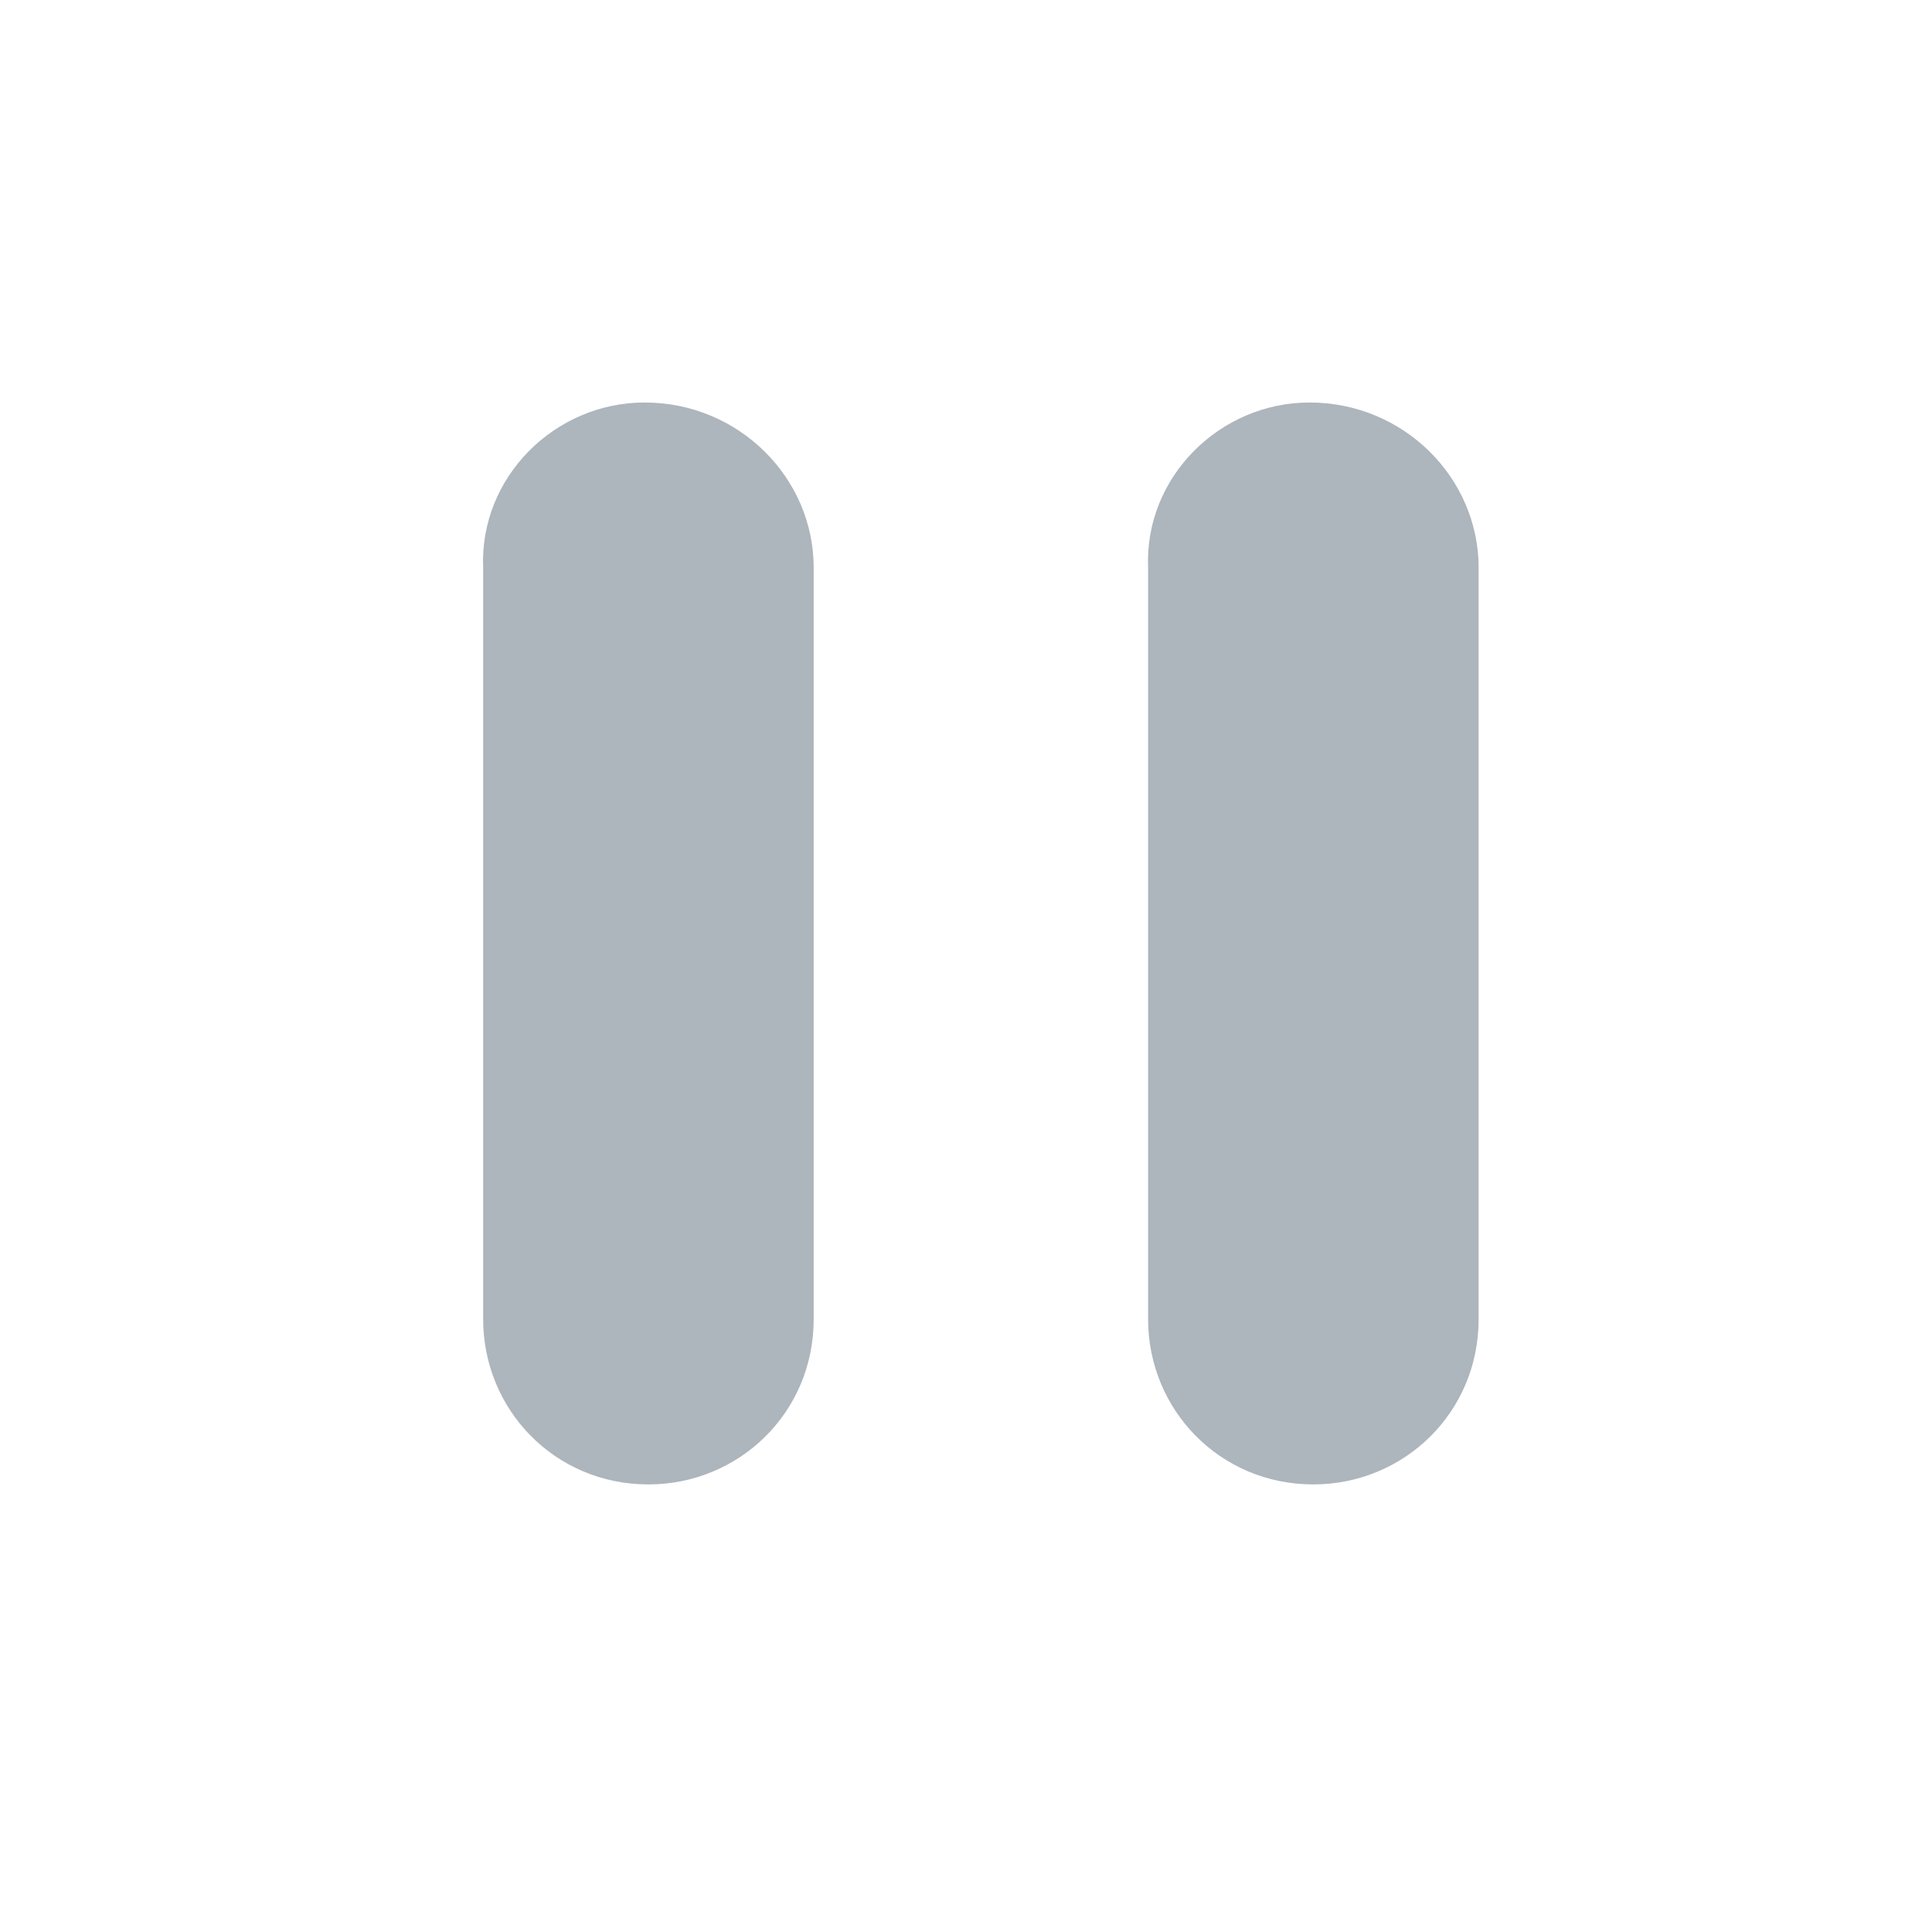
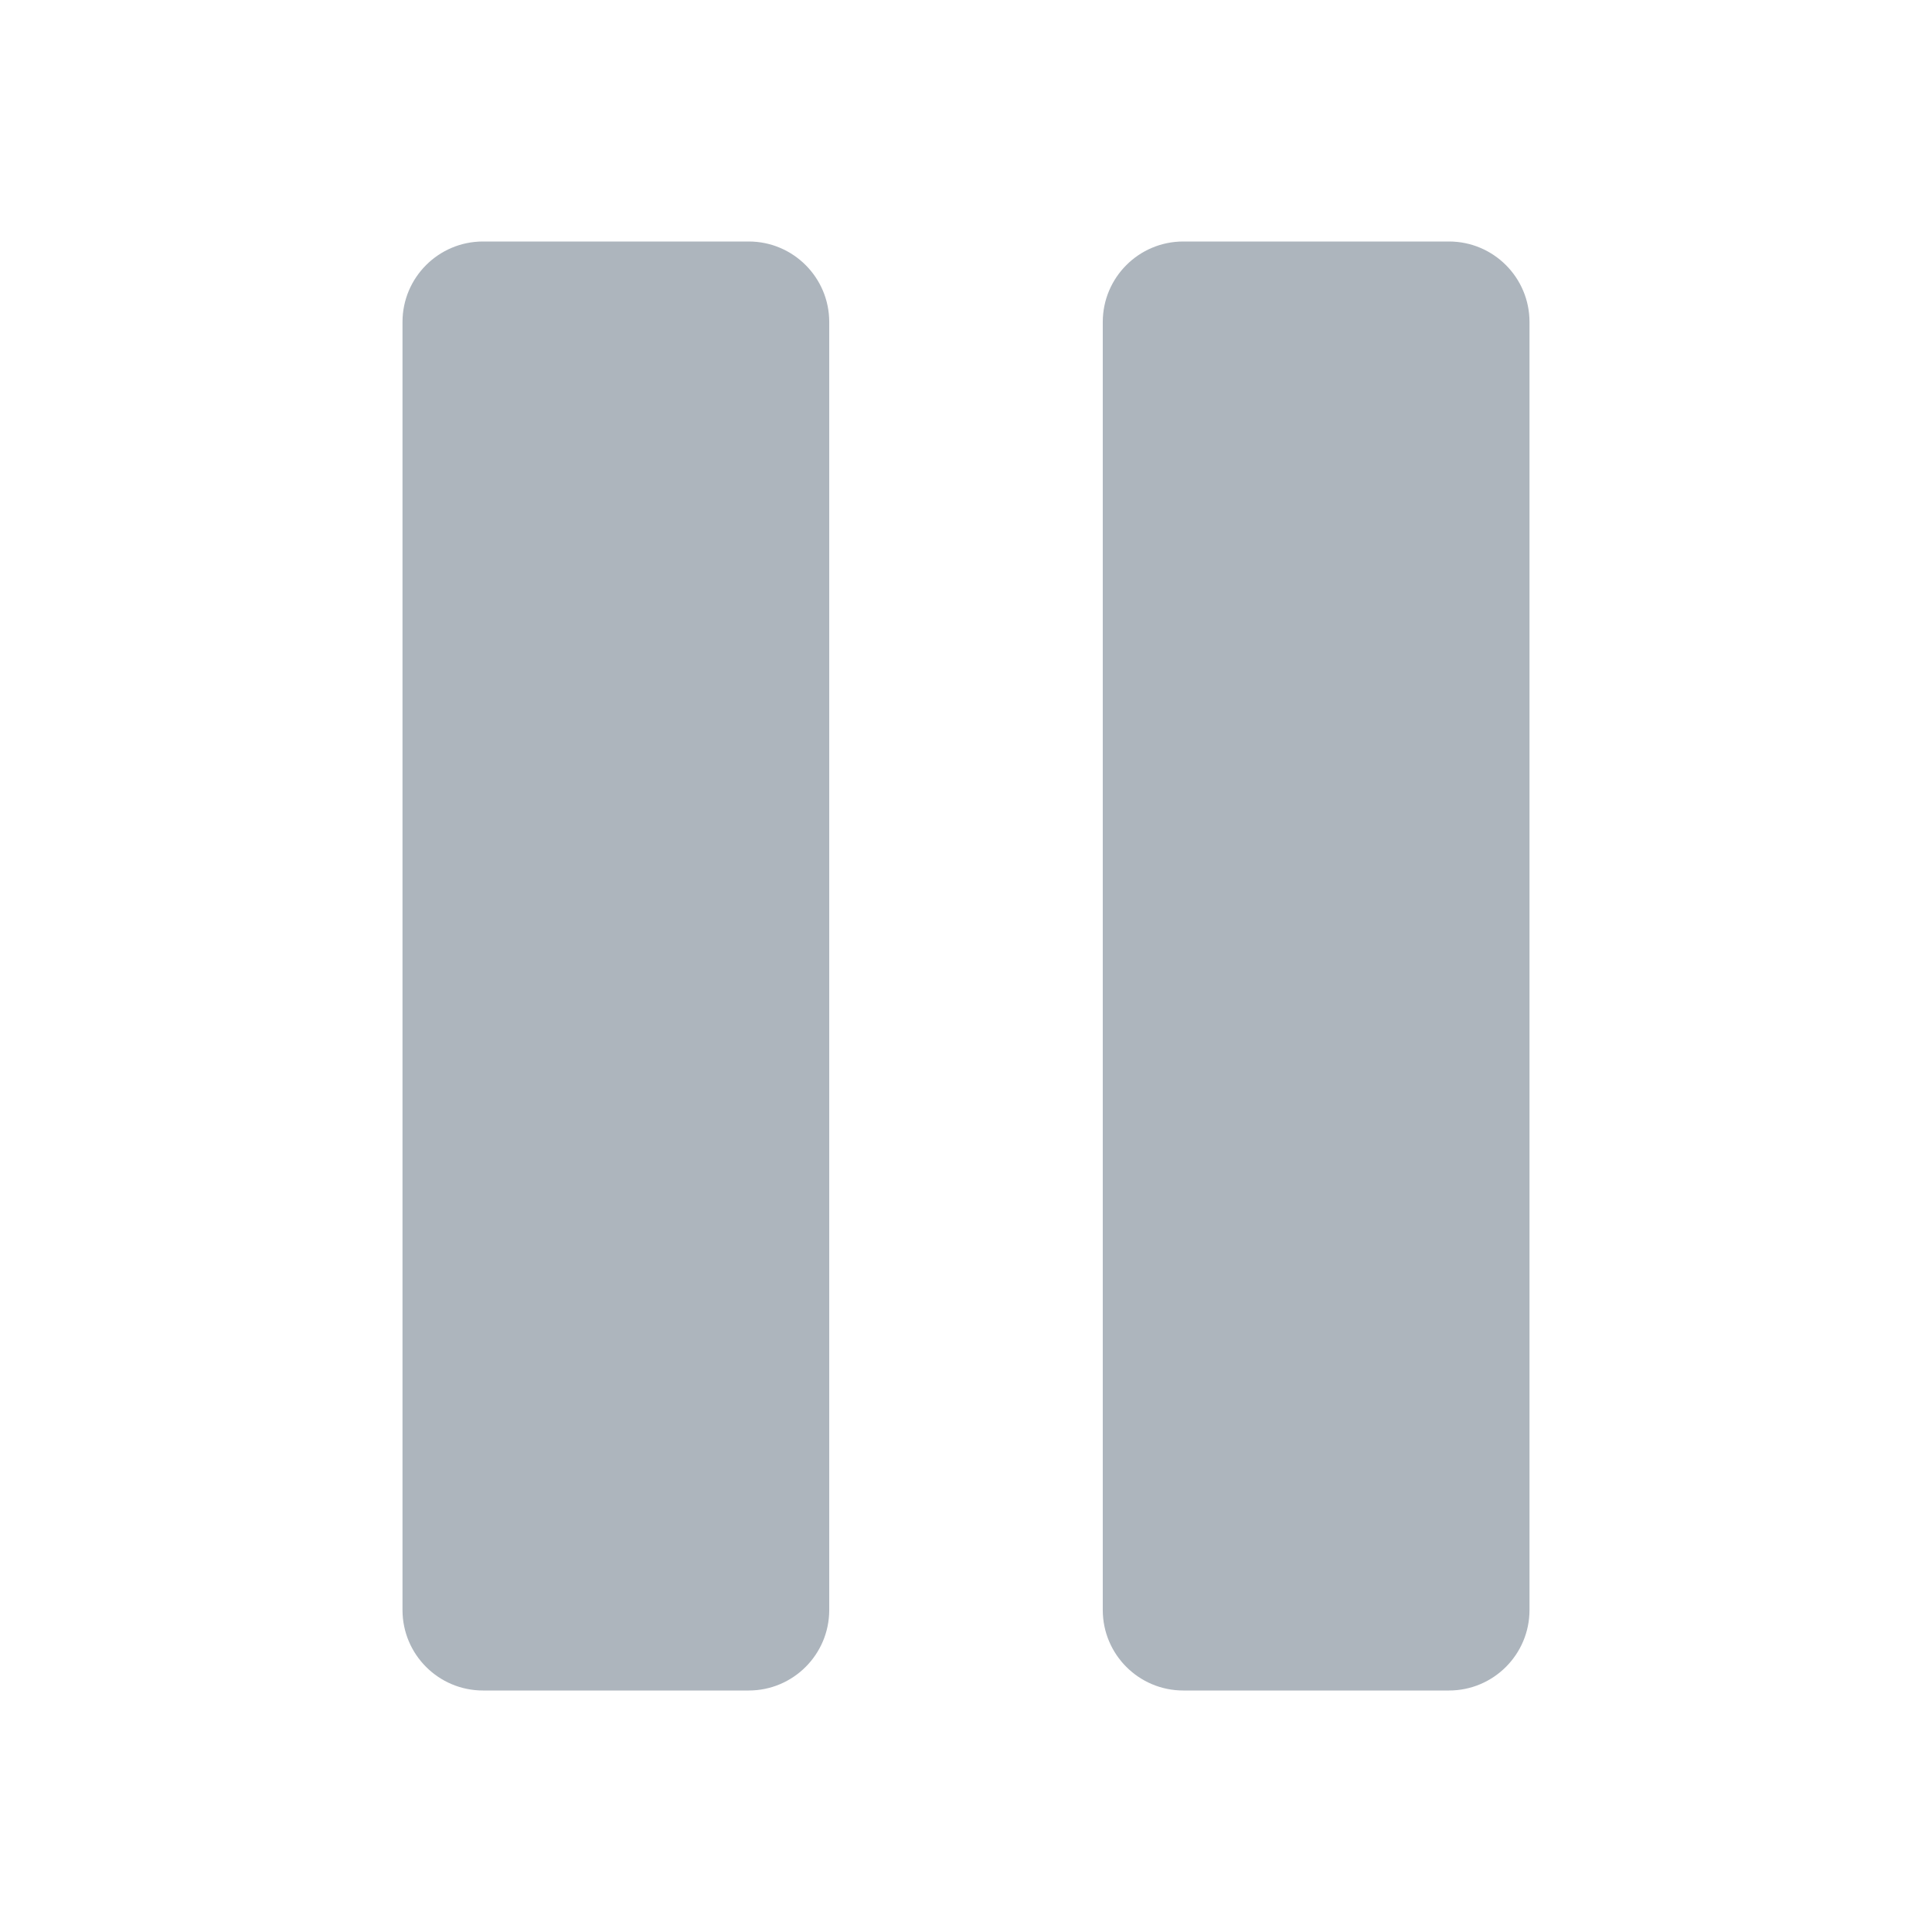
<svg xmlns="http://www.w3.org/2000/svg" width="24px" height="24px" viewBox="0 0 24 24" version="1.1">
-   <defs />
  <g id="pause" stroke="none" stroke-width="1" fill="none" fill-rule="evenodd">
-     <path d="M16.268,5 C17.435,5 18.368,5.933 18.368,7.053 L18.368,16.387 C18.368,17.553 17.435,18.44 16.315,18.44 C15.148,18.44 14.262,17.507 14.262,16.387 L14.262,7.053 C14.215,5.933 15.148,5 16.268,5 Z M8.008,5 C9.175,5 10.108,5.933 10.108,7.053 L10.108,16.387 C10.108,17.553 9.175,18.44 8.055,18.44 C6.888,18.44 6.002,17.507 6.002,16.387 L6.002,7.053 C5.955,5.933 6.888,5 8.008,5 Z" id="Combined-Shape" fill="#ADB5BD" fill-rule="nonzero" />
+     <path d="M5,20 L5,4 C5,3.448 5.448,3 6,3 L9.301,3 C9.853,3 10.301,3.448 10.301,4 L10.301,20 C10.301,20.552 9.853,21 9.301,21 L6,21 C5.448,21 5,20.552 5,20 Z M13.699,20 L13.699,4 C13.699,3.448 14.147,3 14.699,3 L18,3 C18.552,3 19,3.448 19,4 L19,20 C19,20.552 18.552,21 18,21 L14.699,21 C14.147,21 13.699,20.552 13.699,20 Z" id="Combined-Shape" fill="#ADB5BD" />
  </g>
</svg>
